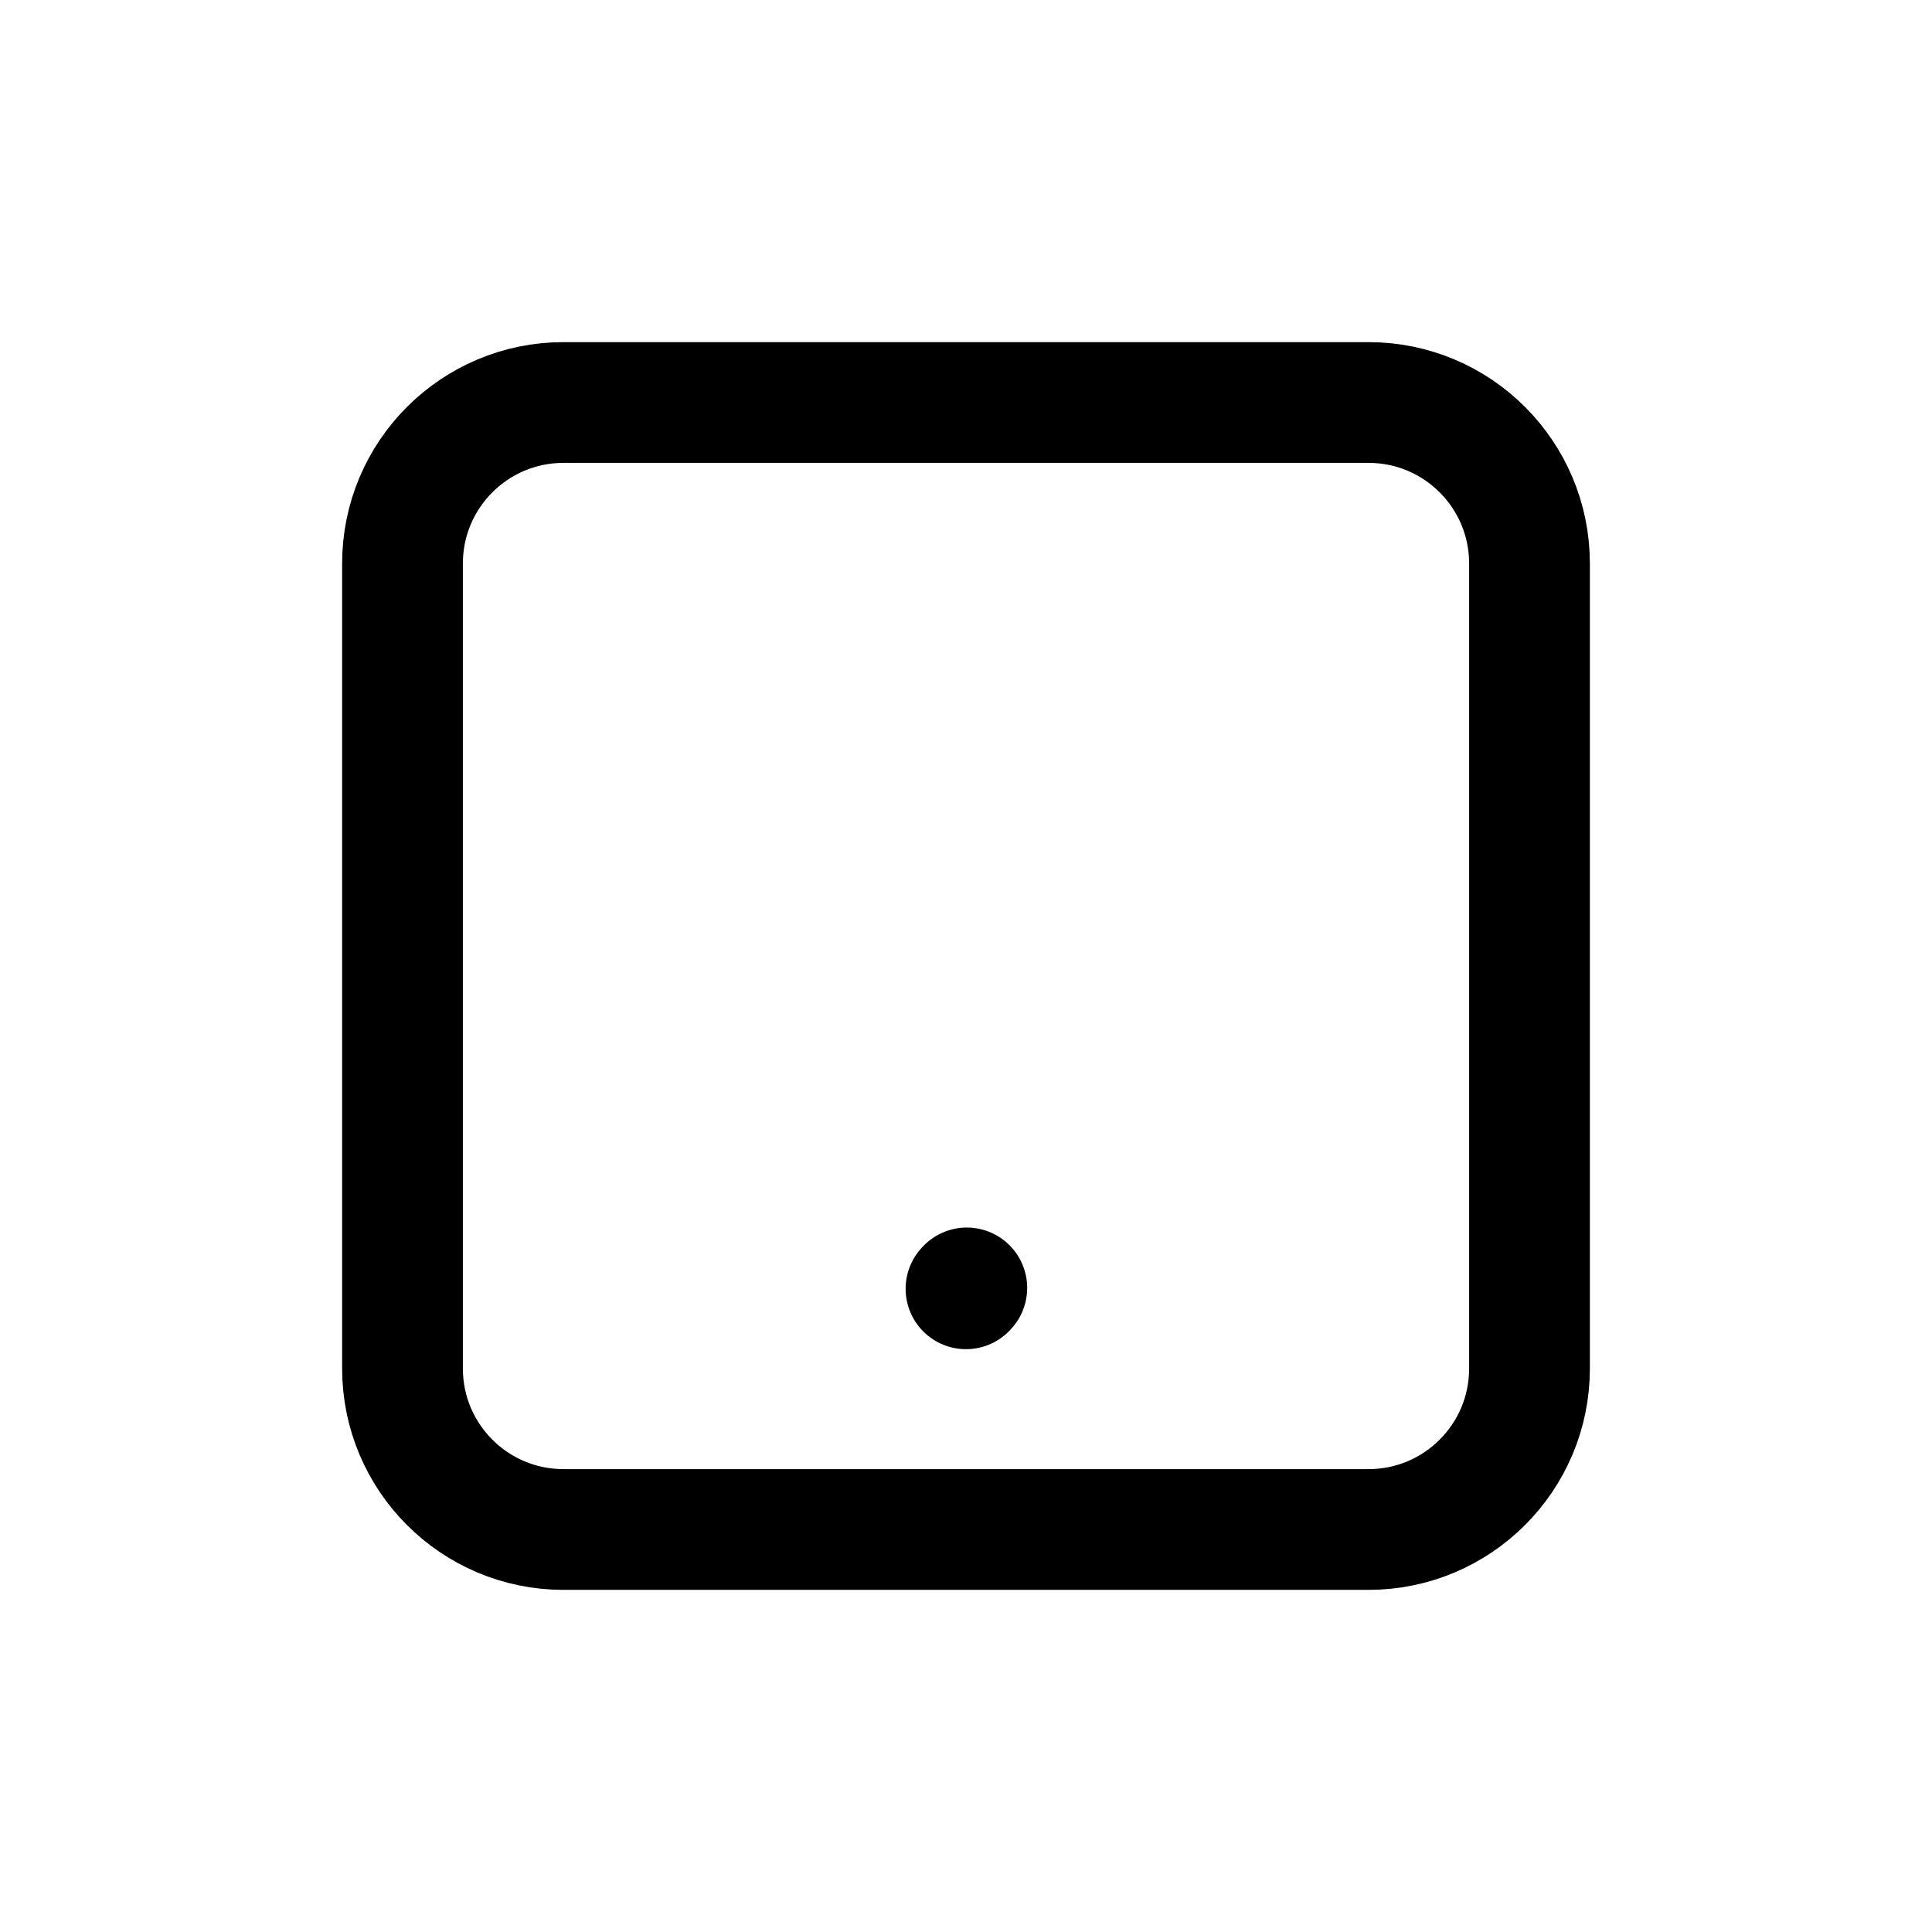
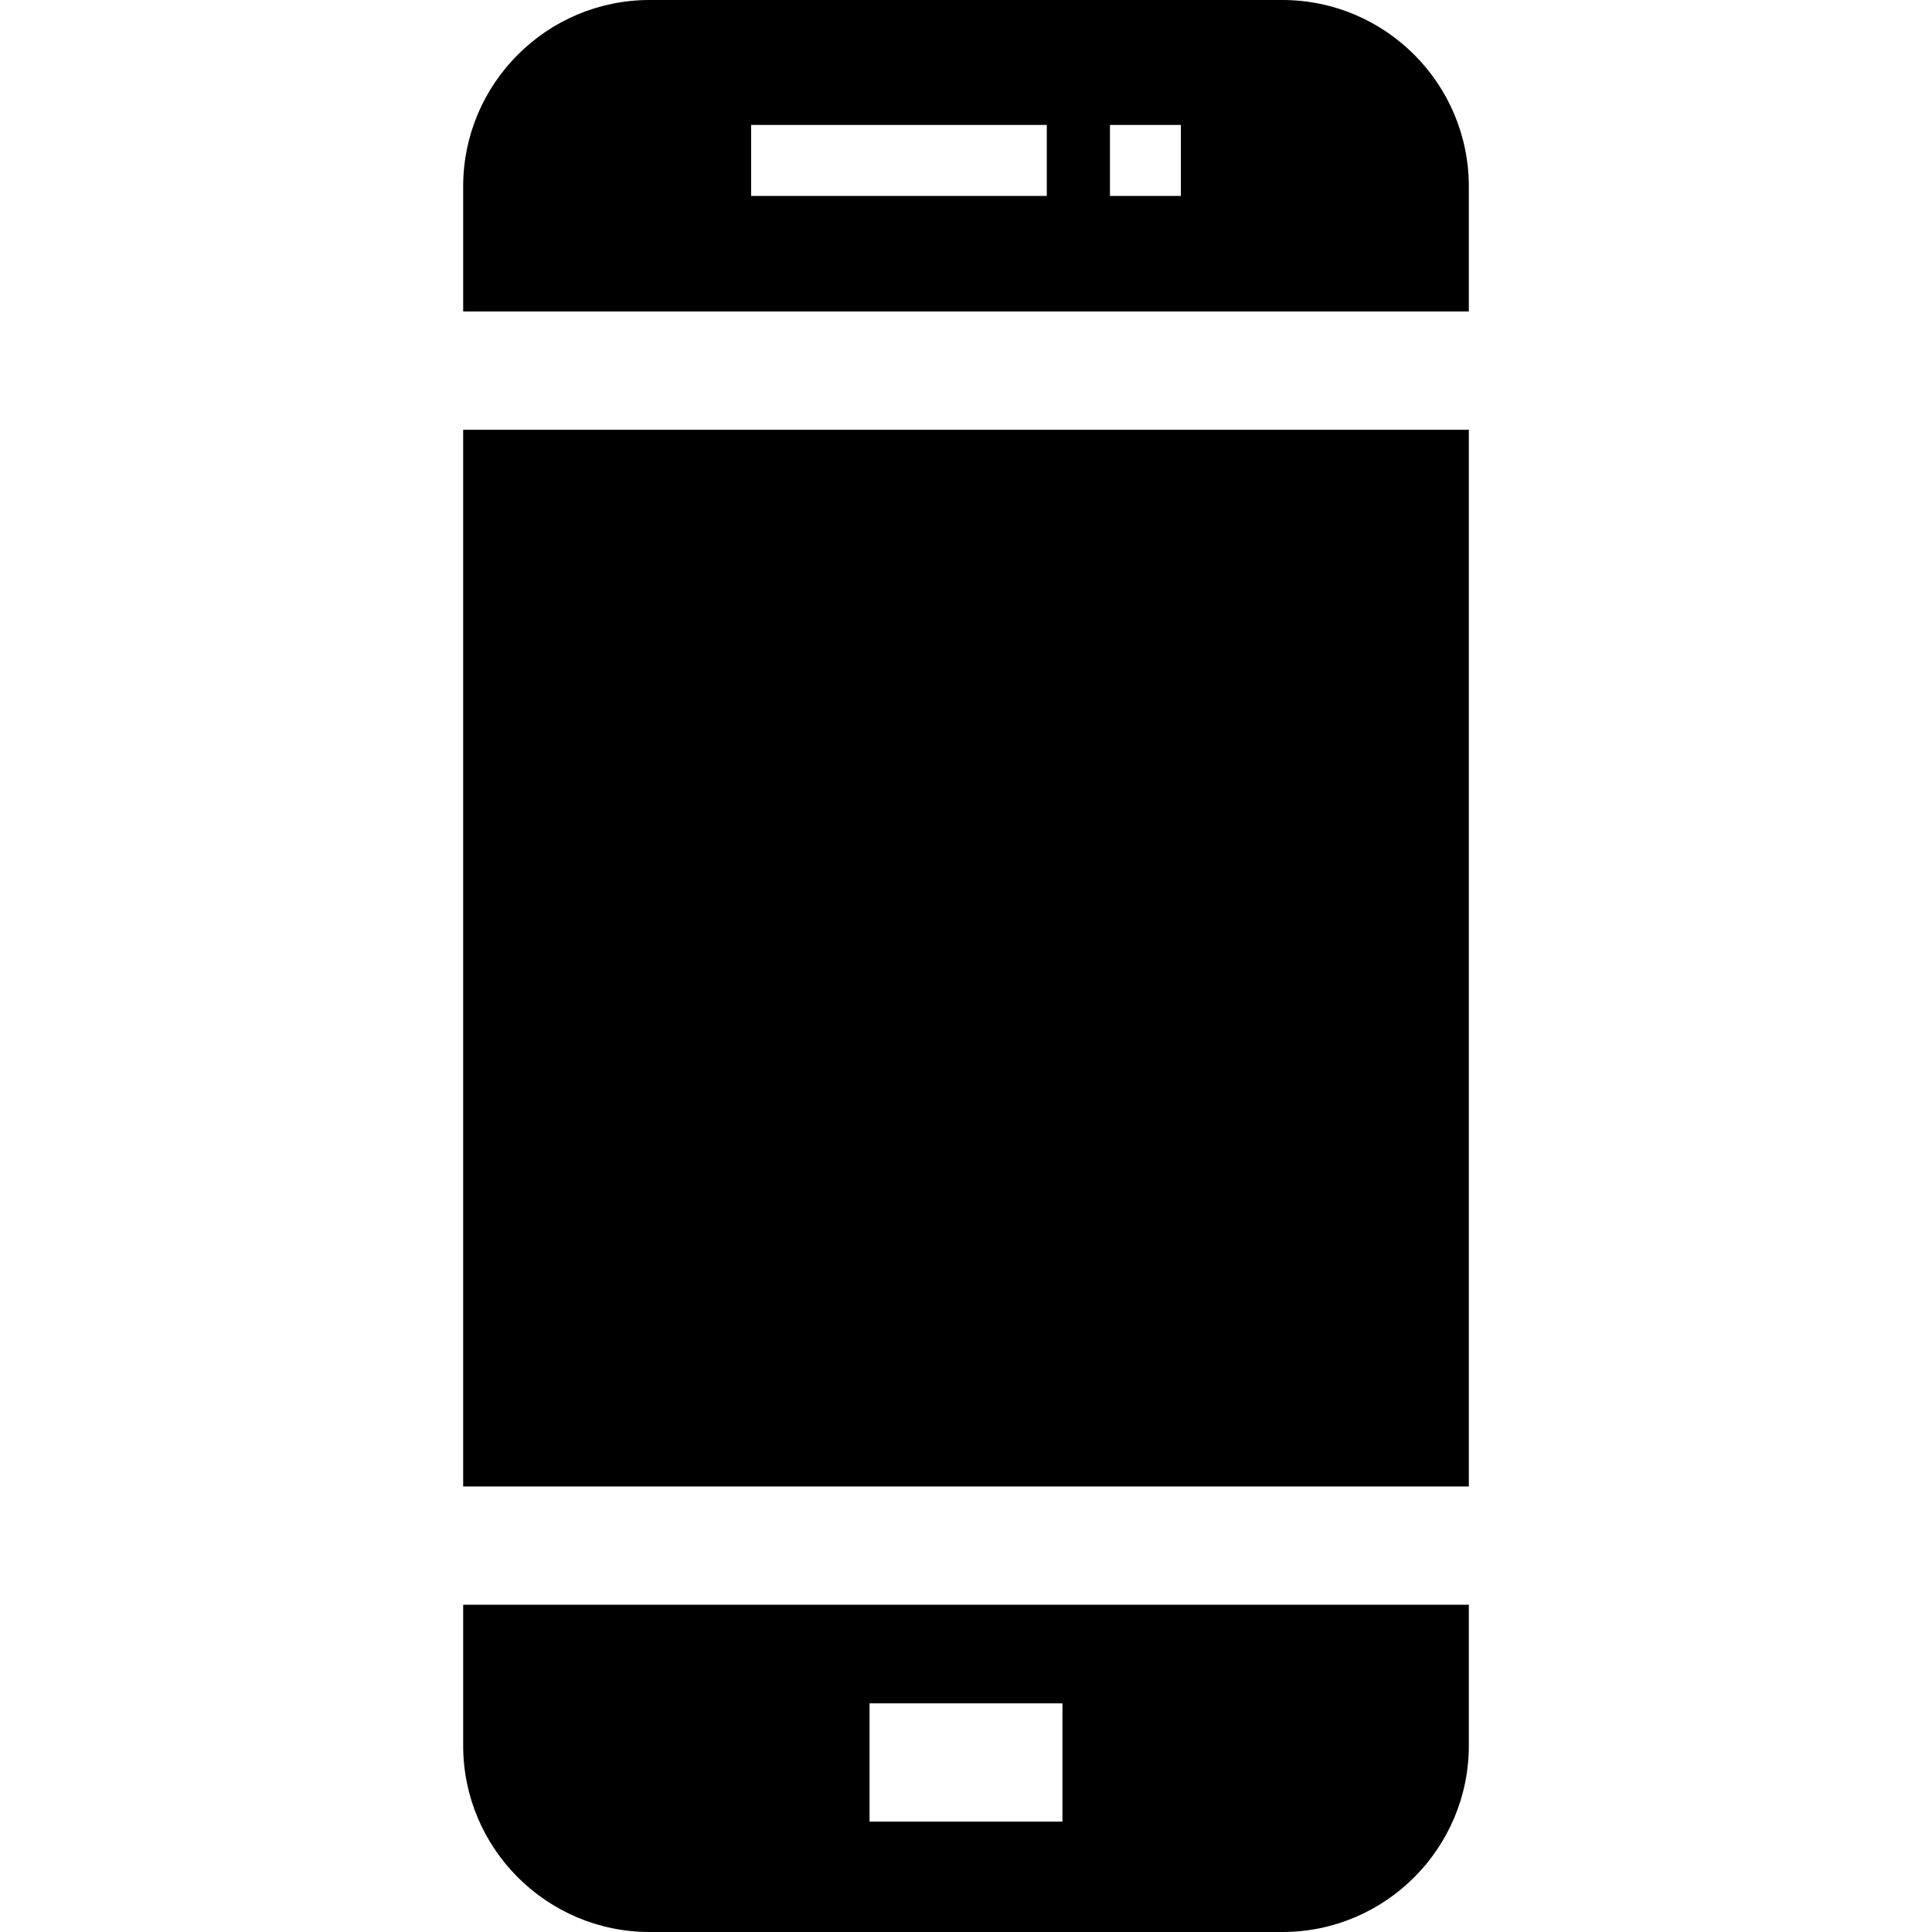
- <svg xmlns="http://www.w3.org/2000/svg" width="24px" height="24px" viewBox="0 0 24 24" stroke-width="1.5" fill="none" color="#000000">
-   <path d="M12 16.01l.01-.011M7 19h10a2 2 0 002-2V7a2 2 0 00-2-2H7a2 2 0 00-2 2v10a2 2 0 002 2z" stroke="#000000" stroke-width="1.5" stroke-linecap="round" stroke-linejoin="round" />
+ <svg xmlns="http://www.w3.org/2000/svg" fill="#000000" version="1.1" id="Layer_1" viewBox="0 0 512 512" xml:space="preserve">
+   <g id="SVGRepo_bgCarrier" stroke-width="0" />
+   <g id="SVGRepo_tracerCarrier" stroke-linecap="round" stroke-linejoin="round" />
+   <g id="SVGRepo_iconCarrier">
+     <g>
+       <g>
+         <rect x="122.744" y="113.894" width="266.512" height="280.033" />
+       </g>
+     </g>
+     <g>
+       <g>
+         <path d="M339.853,0H172.147c-27.241,0-49.403,22.162-49.403,49.403v33.144h266.512V49.403C389.256,22.162,367.094,0,339.853,0z M277.41,51.921h-78.346V33.113h78.346V51.921z M312.936,51.921h-18.787V33.113h18.787V51.921z" />
+       </g>
+     </g>
+     <g>
+       <g>
+         <path d="M122.744,425.273v37.324c0,27.24,22.162,49.403,49.403,49.403h167.706c27.24,0,49.403-22.162,49.403-49.403v-37.324 H122.744z M281.558,482.753h-51.116v-31.347h51.116V482.753z" />
+       </g>
+     </g>
+   </g>
</svg>
